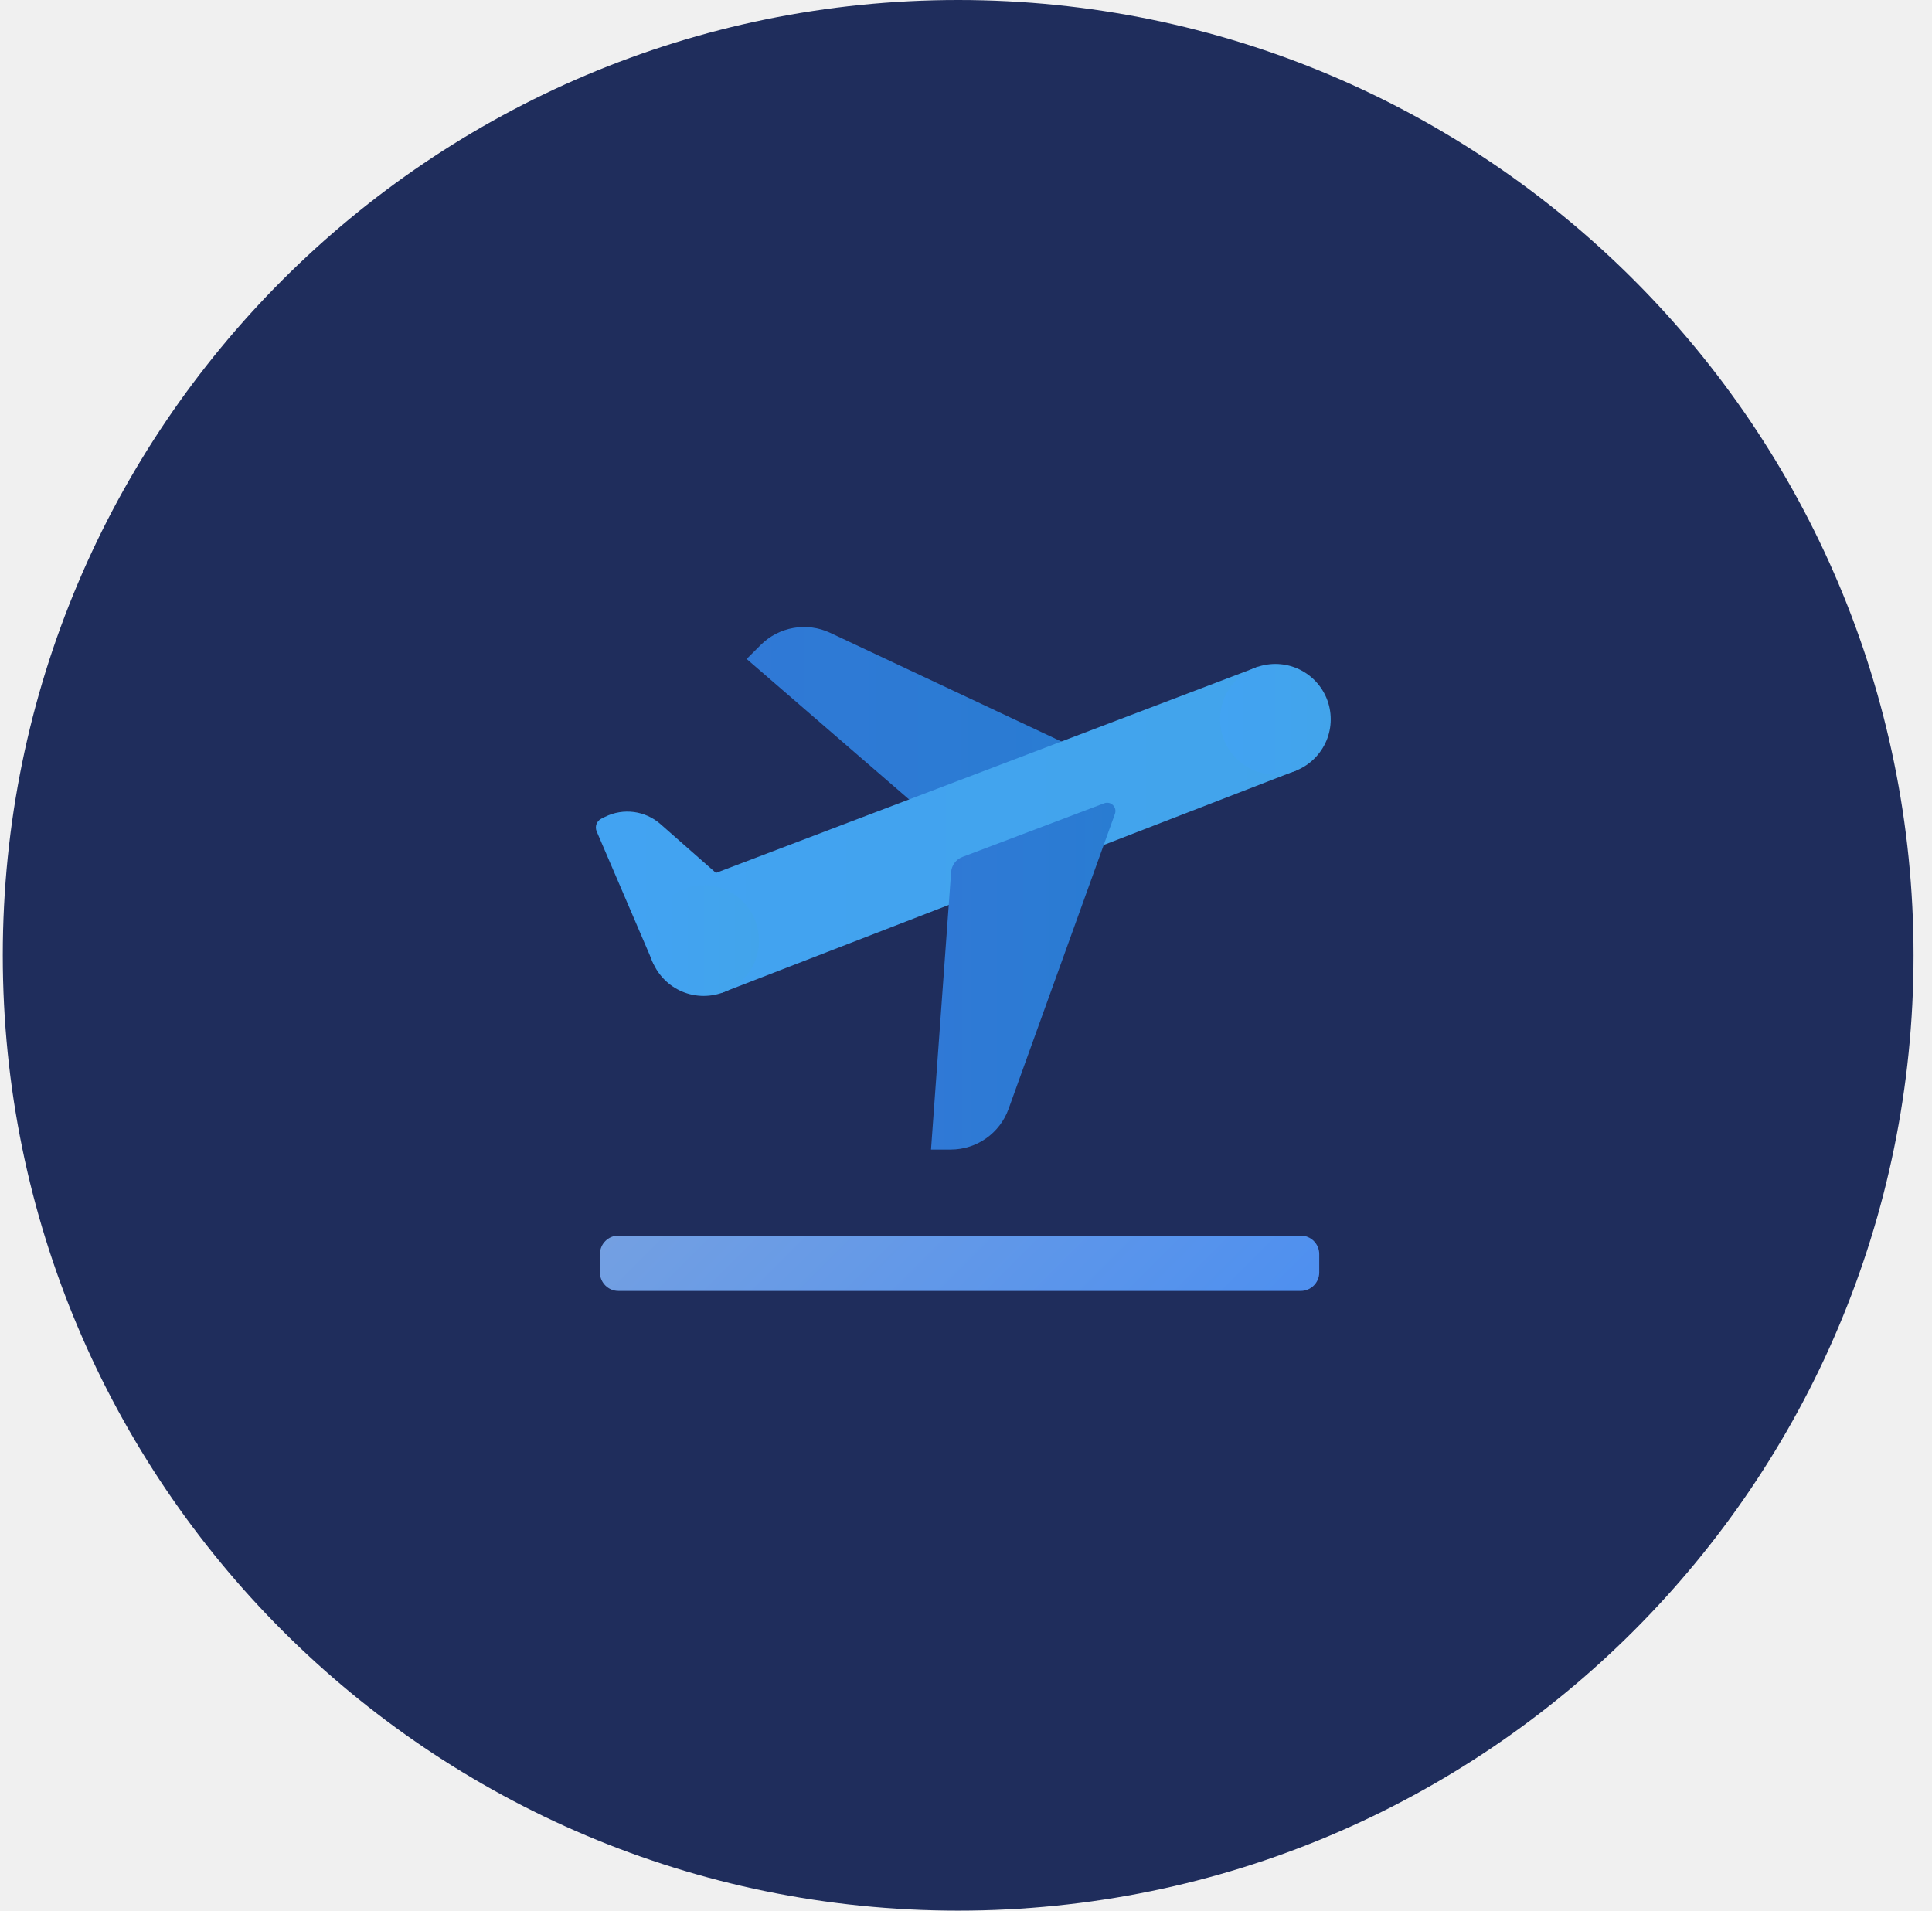
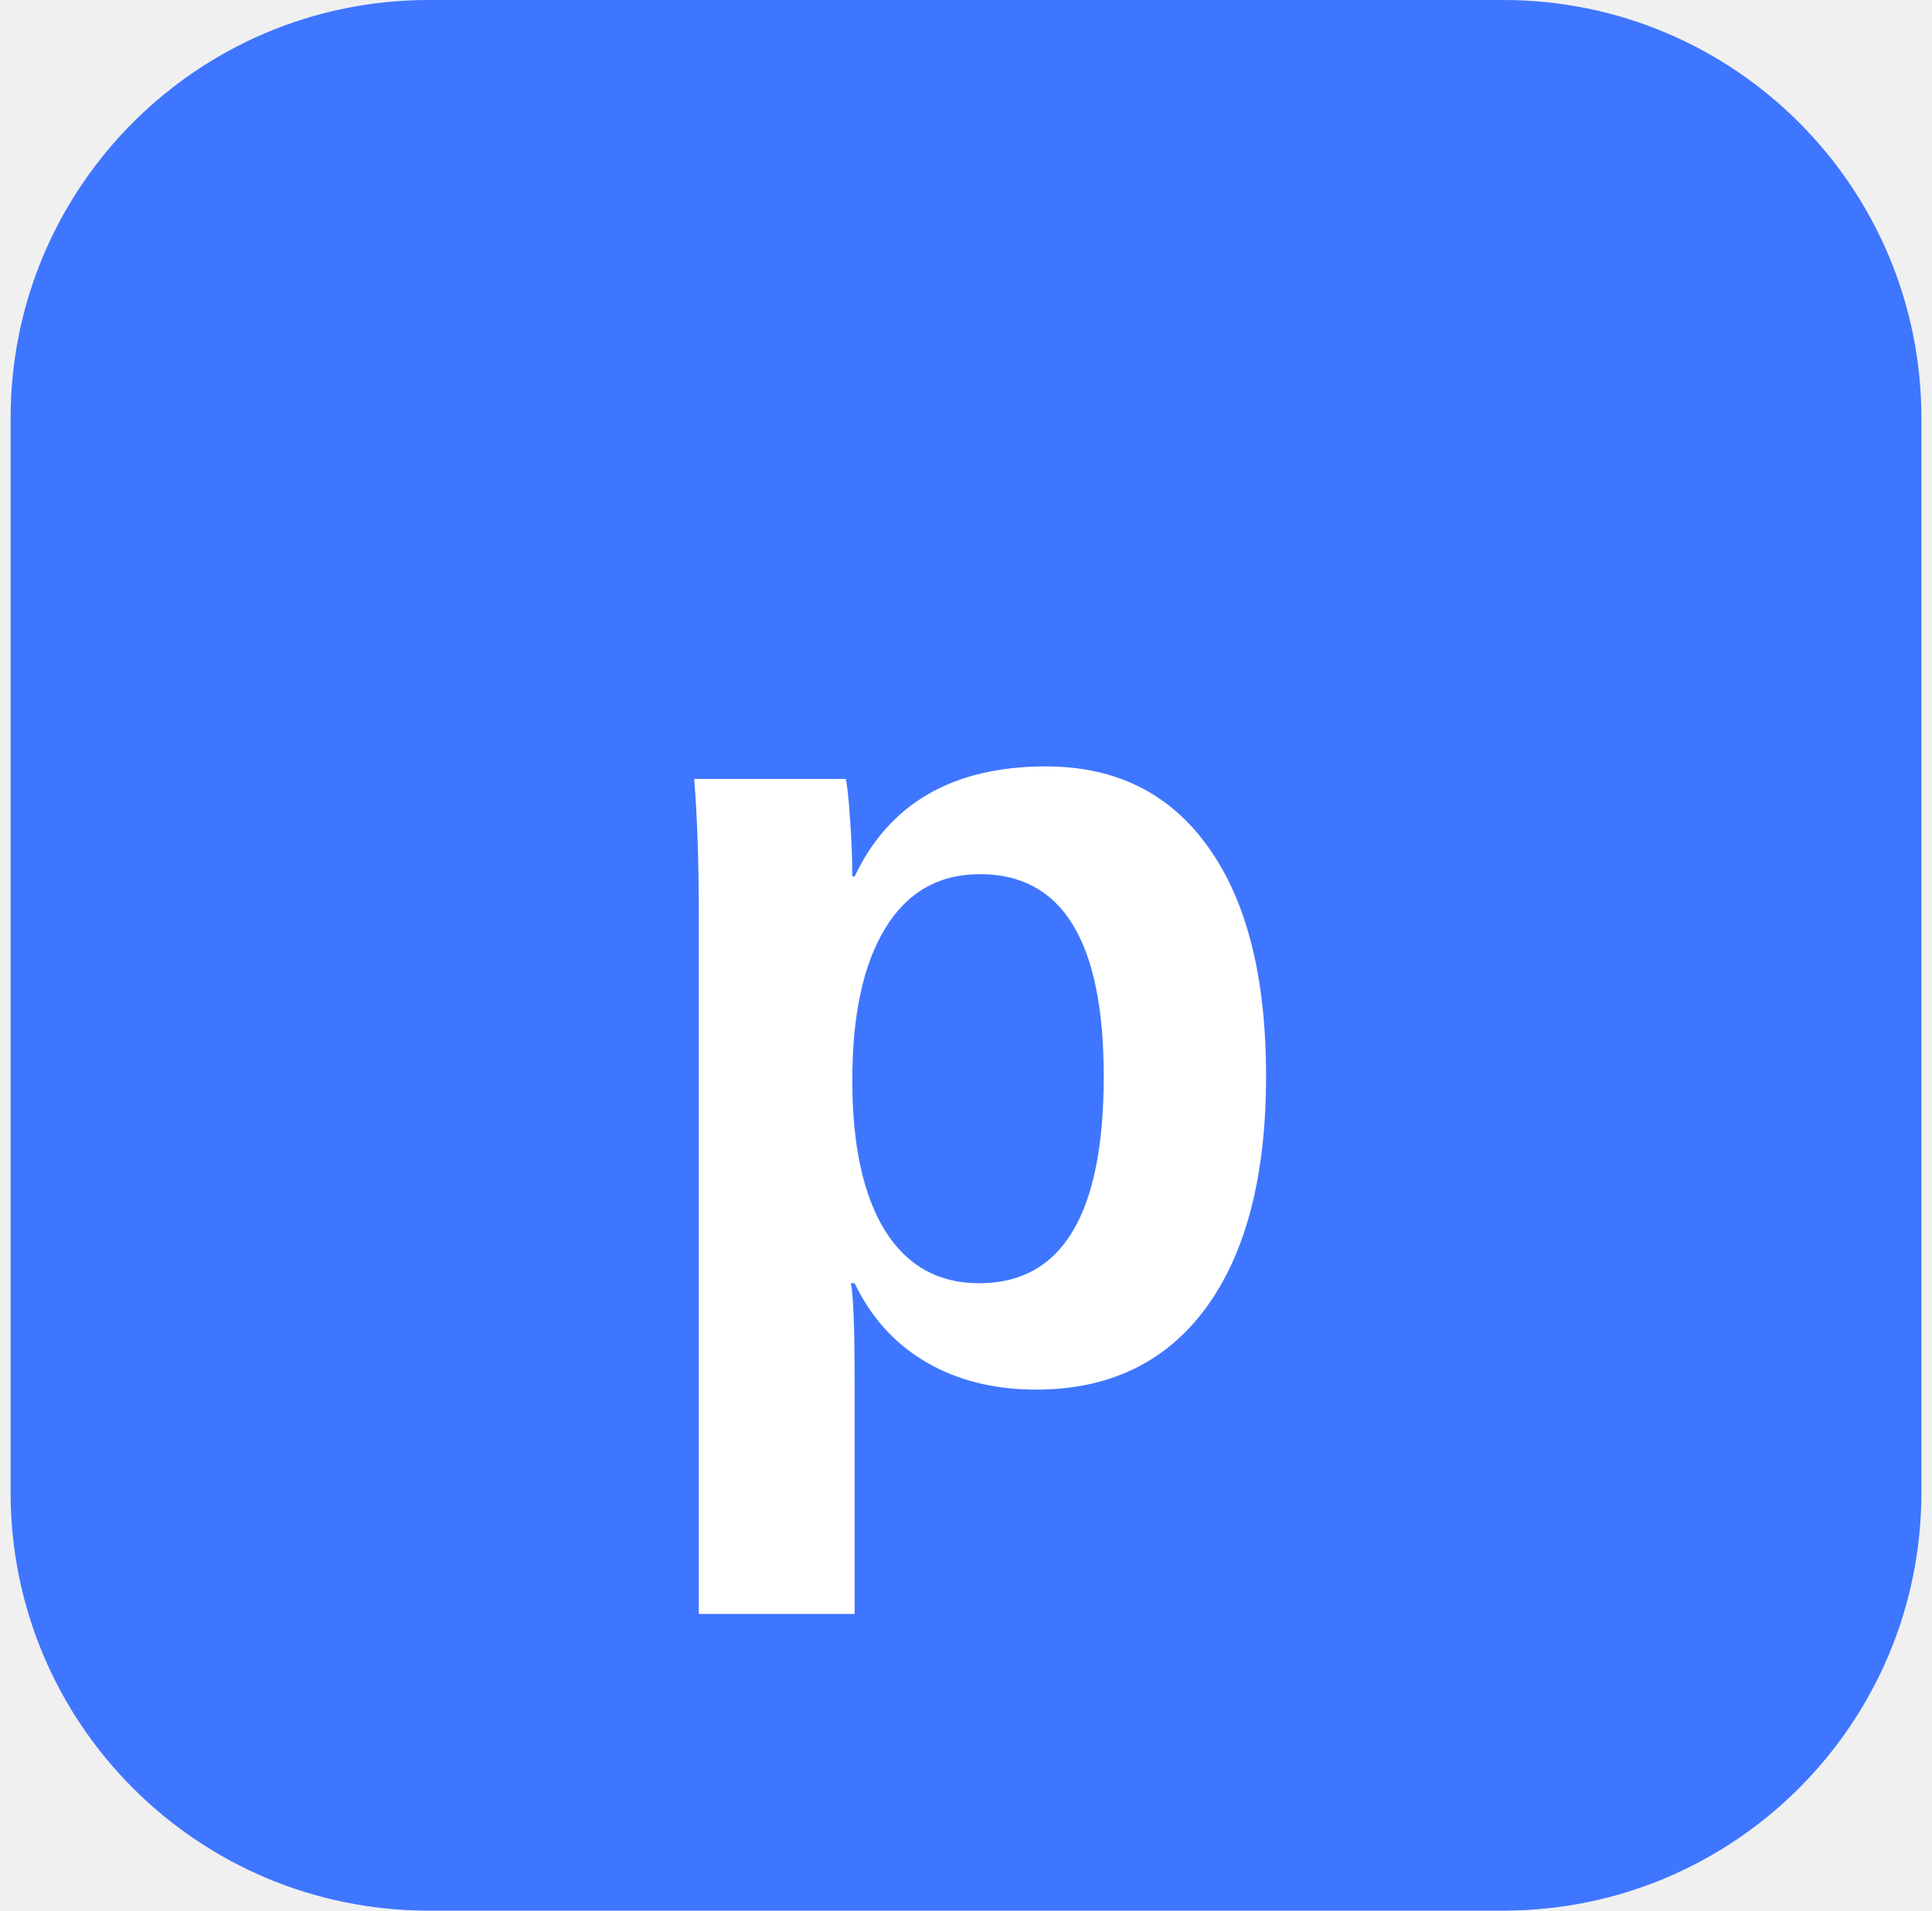
- <svg xmlns="http://www.w3.org/2000/svg" width="91" height="90" viewBox="0 0 91 90" fill="none">
-   <circle cx="45.131" cy="45" r="45" fill="#1F2D5C" />
-   <path d="M61.269 60.809H29.127C28.649 60.809 28.258 60.418 28.258 59.941V59.072C28.258 58.594 28.649 58.203 29.127 58.203H61.269C61.747 58.203 62.138 58.594 62.138 59.072V59.941C62.138 60.418 61.747 60.809 61.269 60.809Z" fill="url(#paint0_linear_2783_1138)" />
-   <path d="M51.341 35.562L39.106 29.81C38.001 29.291 36.689 29.52 35.826 30.384L35.168 31.041L43.387 38.148L51.341 35.562Z" fill="url(#paint1_linear_2783_1138)" />
-   <path d="M61.07 36.287L59.261 31.402L33.722 41.118L31.109 38.818C30.389 38.184 29.356 38.049 28.497 38.477L28.324 38.563C28.103 38.674 28.007 38.937 28.104 39.163L30.782 45.406L33.993 46.767L61.07 36.287Z" fill="url(#paint2_linear_2783_1138)" />
-   <path d="M60.073 36.488C61.512 36.488 62.679 35.321 62.679 33.882C62.679 32.442 61.512 31.275 60.073 31.275C58.634 31.275 57.467 32.442 57.467 33.882C57.467 35.321 58.634 36.488 60.073 36.488Z" fill="url(#paint3_linear_2783_1138)" />
-   <path d="M33.143 46.912C34.583 46.912 35.749 45.745 35.749 44.305C35.749 42.866 34.583 41.699 33.143 41.699C31.704 41.699 30.537 42.866 30.537 44.305C30.537 45.745 31.704 46.912 33.143 46.912Z" fill="url(#paint4_linear_2783_1138)" />
-   <path d="M45.332 40.366C45.03 40.48 44.823 40.759 44.799 41.08L43.852 54.15H44.781C46.002 54.15 47.092 53.384 47.505 52.236L52.515 38.338C52.629 38.023 52.321 37.72 52.008 37.839L45.332 40.366Z" fill="url(#paint5_linear_2783_1138)" />
-   <defs>
-     <linearGradient id="paint0_linear_2783_1138" x1="35.927" y1="50.234" x2="53.659" y2="67.968" gradientUnits="userSpaceOnUse">
-       <stop stop-color="#74A0E2" />
-       <stop offset="1" stop-color="#4F90EF" />
-     </linearGradient>
-     <linearGradient id="paint1_linear_2783_1138" x1="35.168" y1="33.841" x2="51.341" y2="33.841" gradientUnits="userSpaceOnUse">
-       <stop stop-color="#3079D6" />
-       <stop offset="1" stop-color="#297CD2" />
-     </linearGradient>
-     <linearGradient id="paint2_linear_2783_1138" x1="28.066" y1="39.085" x2="61.07" y2="39.085" gradientUnits="userSpaceOnUse">
-       <stop stop-color="#42A3F2" />
-       <stop offset="1" stop-color="#42A4EB" />
-     </linearGradient>
-     <linearGradient id="paint3_linear_2783_1138" x1="57.467" y1="33.882" x2="62.679" y2="33.882" gradientUnits="userSpaceOnUse">
-       <stop stop-color="#42A3F2" />
-       <stop offset="1" stop-color="#42A4EB" />
-     </linearGradient>
-     <linearGradient id="paint4_linear_2783_1138" x1="30.537" y1="44.305" x2="35.749" y2="44.305" gradientUnits="userSpaceOnUse">
-       <stop stop-color="#42A3F2" />
-       <stop offset="1" stop-color="#42A4EB" />
-     </linearGradient>
-     <linearGradient id="paint5_linear_2783_1138" x1="43.852" y1="45.981" x2="52.54" y2="45.981" gradientUnits="userSpaceOnUse">
-       <stop stop-color="#3079D6" />
-       <stop offset="1" stop-color="#297CD2" />
-     </linearGradient>
-   </defs>
+ <svg xmlns="http://www.w3.org/2000/svg" width="91" height="90" viewBox="0 0 64 64">
+   <rect width="64" height="64" rx="14" fill="#3f76ff" />
+   <text x="32" y="33" text-anchor="middle" dominant-baseline="central" font-family="Arial, Helvetica, sans-serif" font-size="38" font-weight="700" fill="#ffffff">p</text>
</svg>
